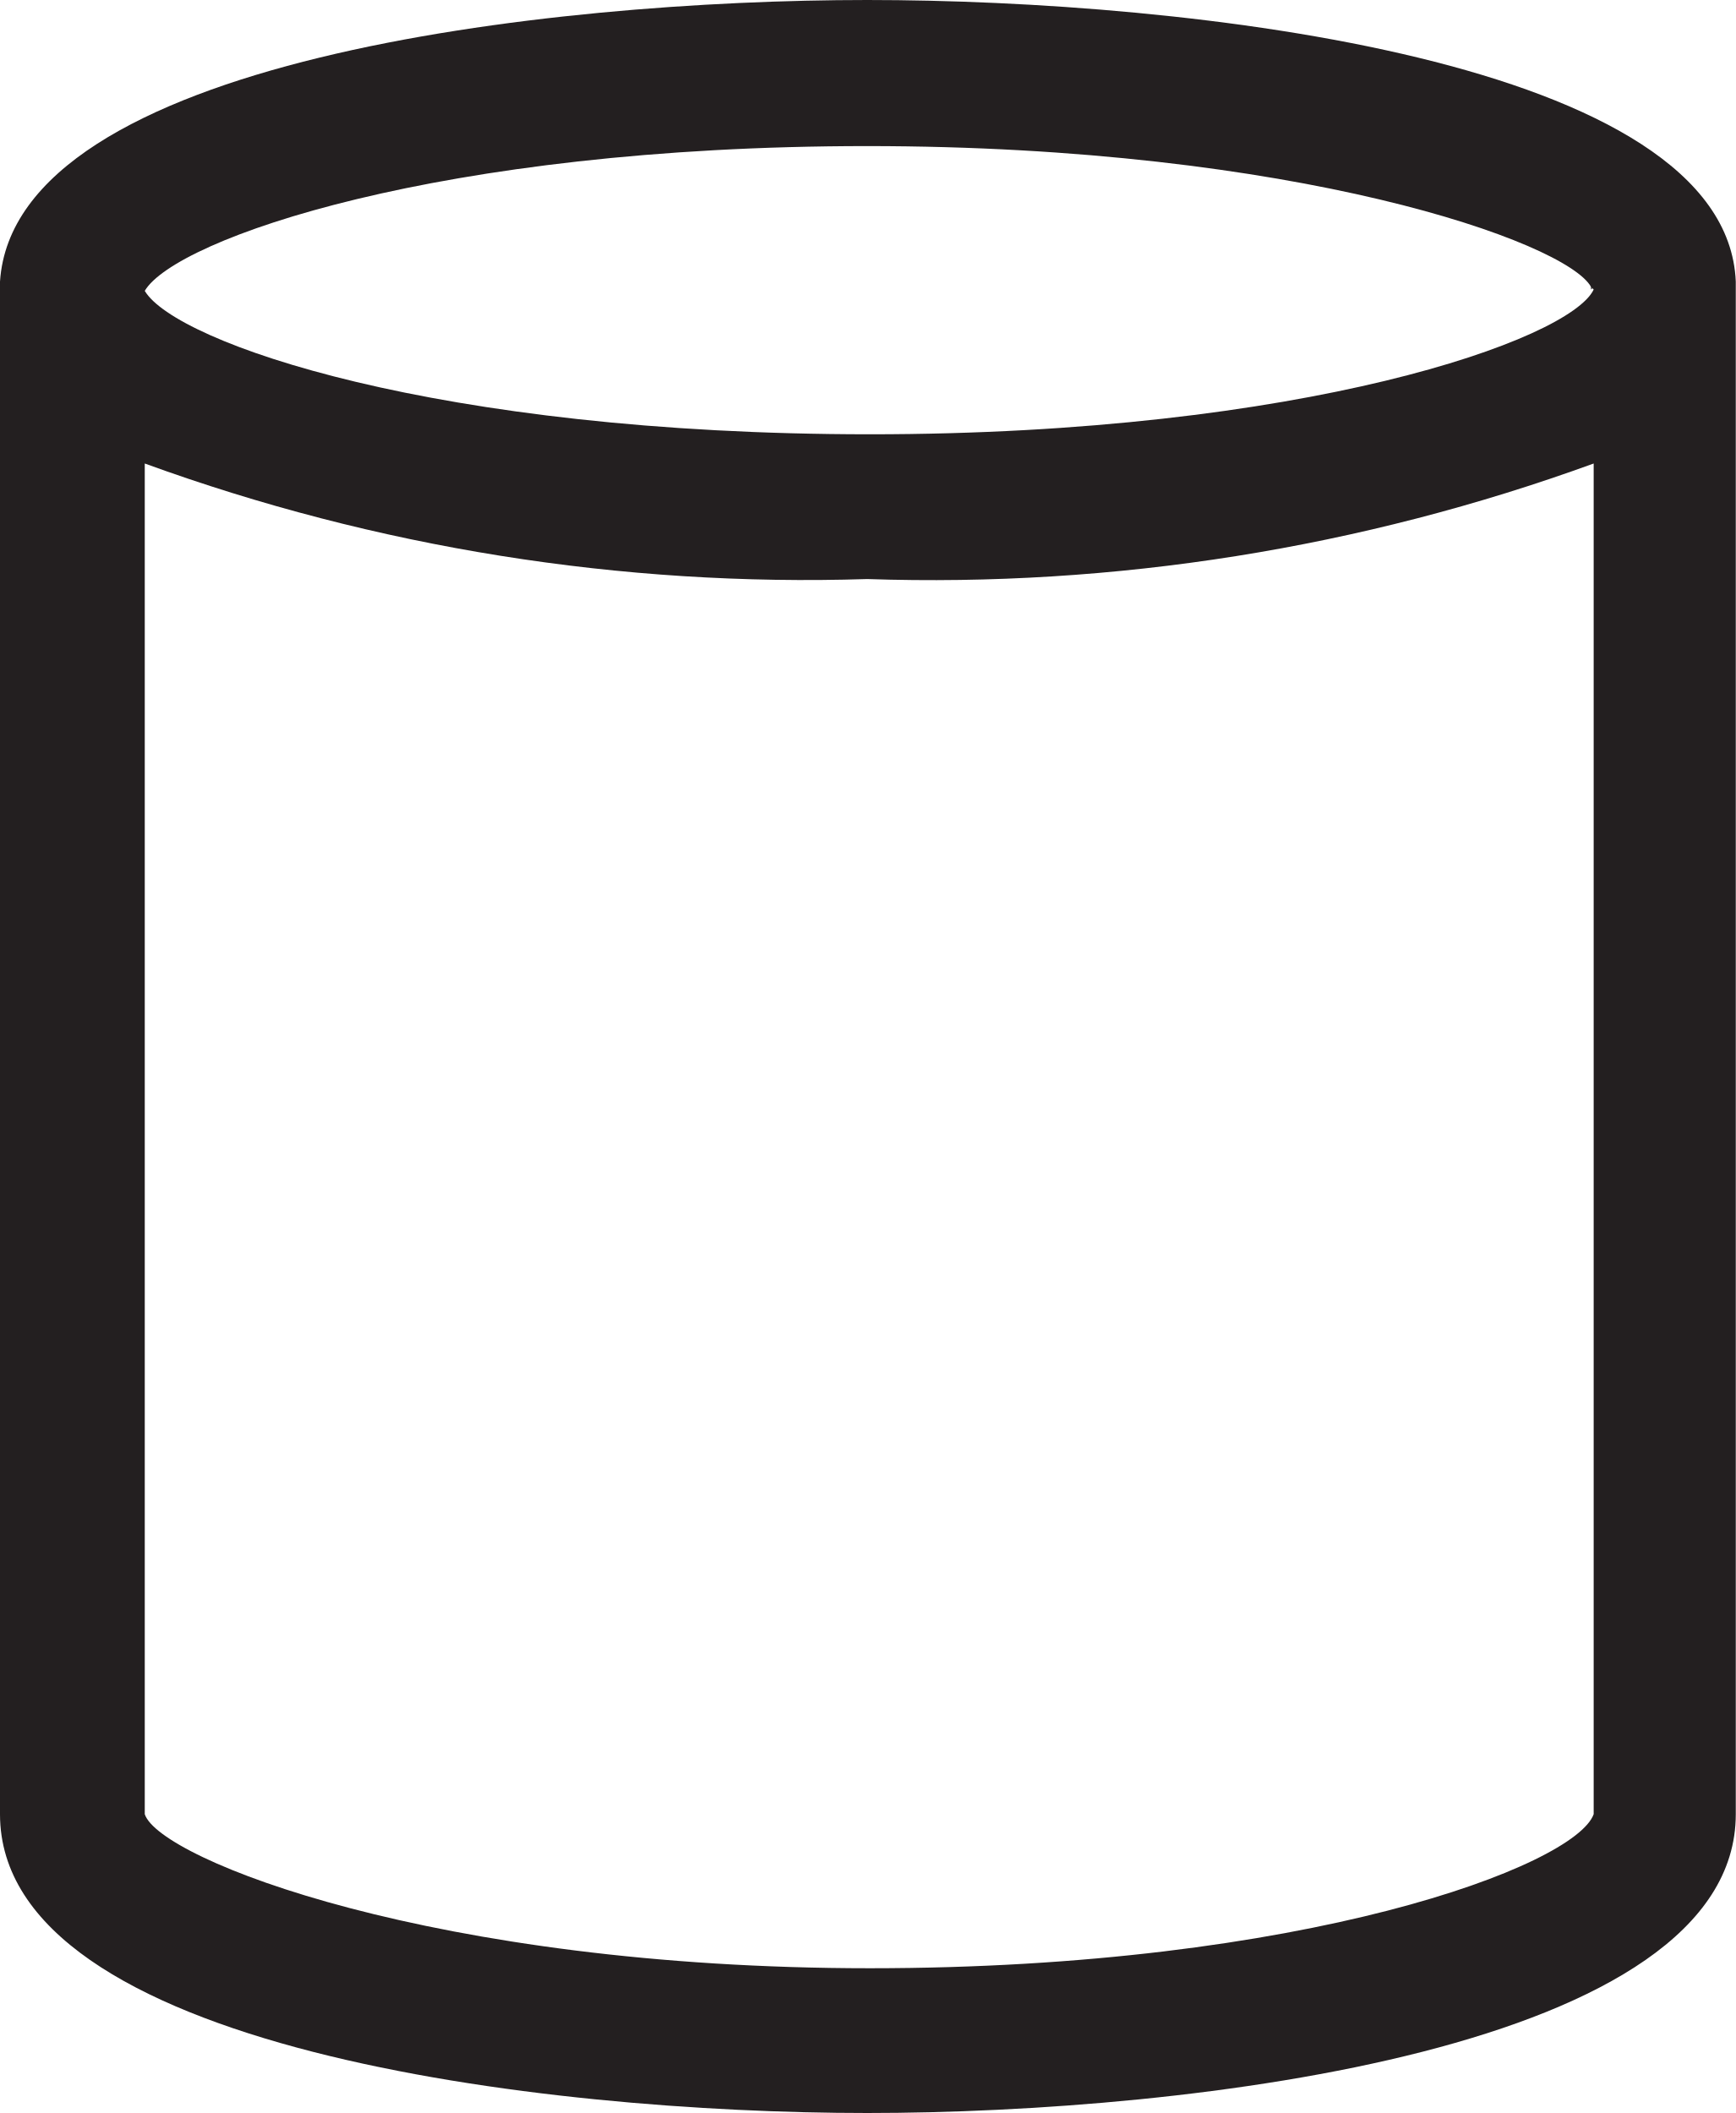
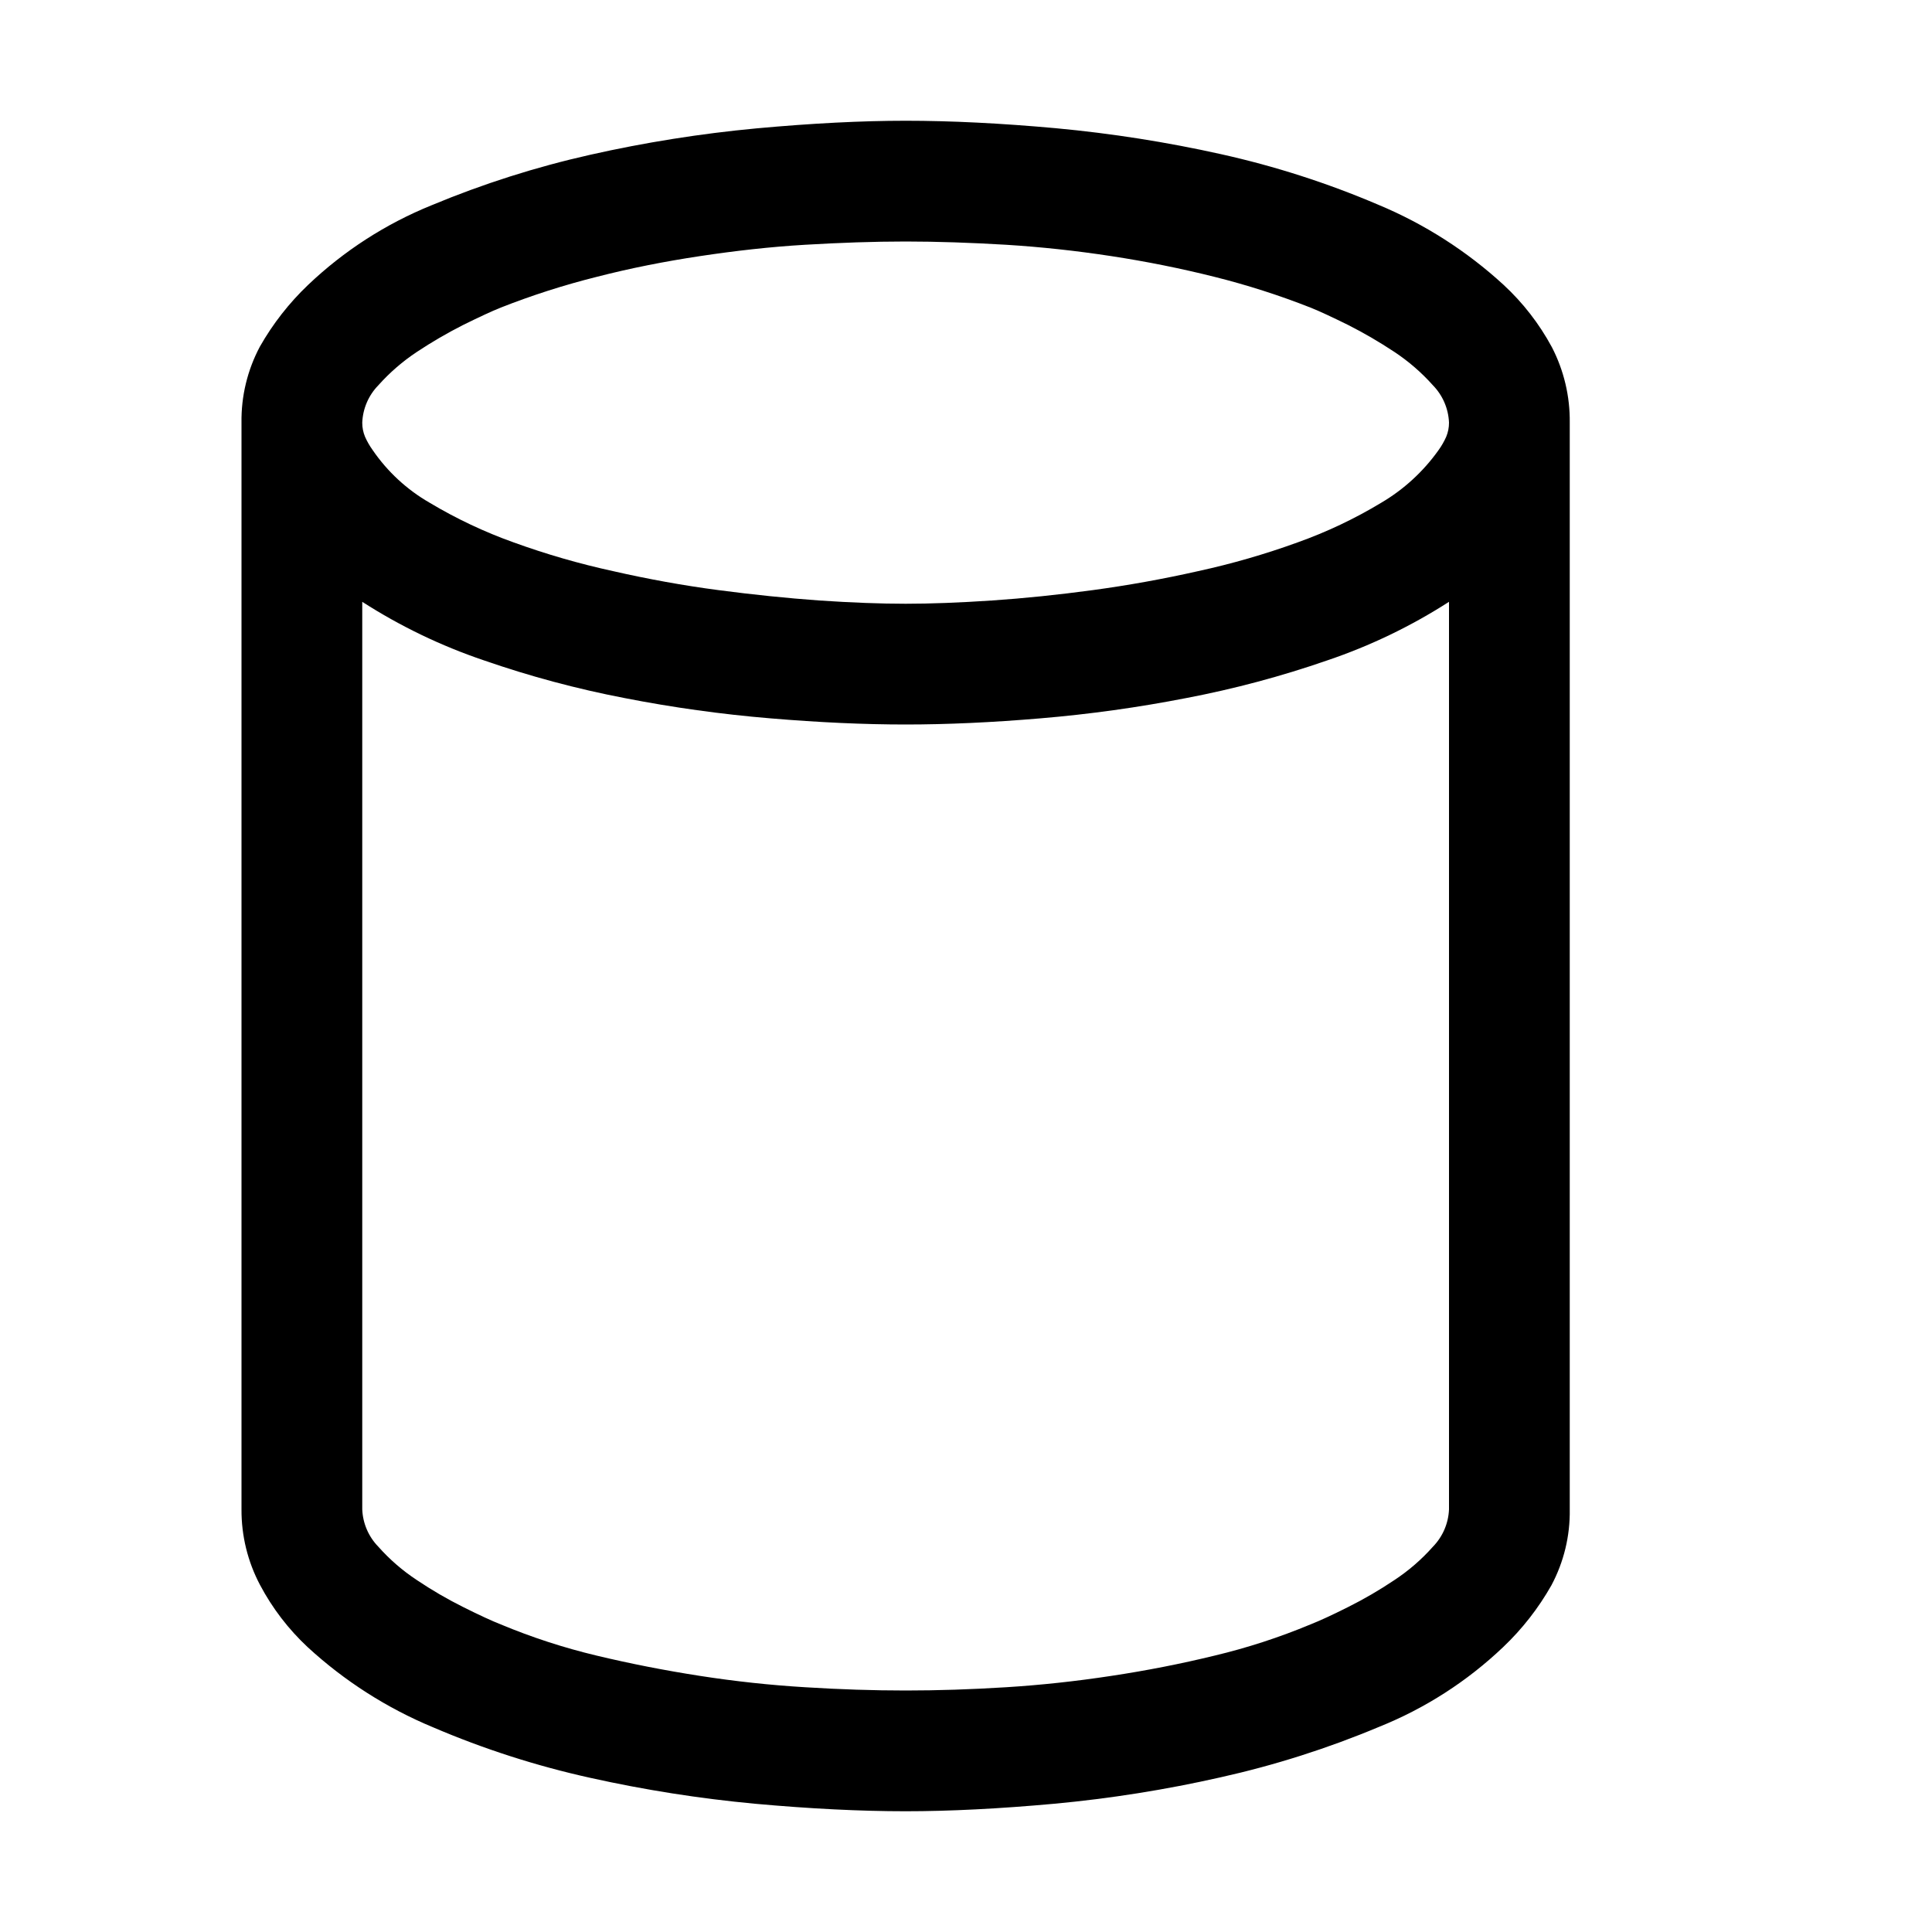
- <svg xmlns="http://www.w3.org/2000/svg" viewBox="0 0 13.07 15.91">
+ <svg xmlns="http://www.w3.org/2000/svg" id="Layer_1" data-name="Layer 1" viewBox="0 0 16 16">
  <defs>
-     <style>.cls-1{fill:#231f20;}</style>
+     <style>.cls-1{fill:none;}</style>
  </defs>
-   <g id="Layer_2" data-name="Layer 2">
-     <g id="Layer_1-2" data-name="Layer 1">
-       <path class="cls-1" d="M6.53,0C4.13,0,.11.45,0,2.12V13.66c0,1.77,4.1,2.25,6.53,2.25s6.54-.48,6.54-2.25V2.12C13,.45,8.94,0,6.53,0ZM12,13.66c-.14.39-2.18,1.16-5.45,1.16S1.2,14,1.09,13.66V3.49a14.55,14.55,0,0,0,5.44.87A14.57,14.57,0,0,0,12,3.49ZM12,2.18c-.18.38-2.19,1.09-5.45,1.09S1.32,2.58,1.09,2.19c.23-.39,2.22-1.09,5.44-1.09s5.26.72,5.45,1.06h0Z" />
-       <polygon class="cls-1" points="11.99 2.17 11.98 2.18 11.98 2.15 11.99 2.17" />
-     </g>
-   </g>
+   <path d="M7.5,1q.563,0,1.246.062a10.962,10.962,0,0,1,1.367.215,7.406,7.406,0,0,1,1.3.418,3.558,3.558,0,0,1,1.039.664,1.991,1.991,0,0,1,.4.516A1.327,1.327,0,0,1,13,3.5v9a1.292,1.292,0,0,1-.152.629,2.2,2.2,0,0,1-.4.512,3.24,3.24,0,0,1-1.027.66,7.741,7.741,0,0,1-1.313.418,10.706,10.706,0,0,1-1.379.219Q8.047,15,7.5,15q-.562,0-1.246-.062a10.962,10.962,0,0,1-1.367-.215,7.323,7.323,0,0,1-1.3-.418,3.538,3.538,0,0,1-1.039-.664,1.958,1.958,0,0,1-.395-.516A1.322,1.322,0,0,1,2,12.5v-9a1.3,1.3,0,0,1,.152-.629,2.217,2.217,0,0,1,.4-.512A3.257,3.257,0,0,1,3.574,1.7a7.924,7.924,0,0,1,1.313-.418,10.883,10.883,0,0,1,1.379-.219Q6.953,1,7.5,1Zm0,1c-.266,0-.543.01-.832.027s-.579.05-.871.094-.577.1-.856.172a6.4,6.4,0,0,0-.793.254c-.078.031-.182.08-.312.144a3.808,3.808,0,0,0-.383.223,1.645,1.645,0,0,0-.32.277A.47.47,0,0,0,3,3.5a.3.3,0,0,0,.023.117.618.618,0,0,0,.063.11,1.445,1.445,0,0,0,.473.437,3.925,3.925,0,0,0,.695.328,6.414,6.414,0,0,0,.824.238q.438.1.871.157t.836.086Q7.189,5,7.5,5t.715-.027q.4-.027.836-.086t.871-.157a6.414,6.414,0,0,0,.824-.238,3.827,3.827,0,0,0,.692-.328,1.542,1.542,0,0,0,.476-.437.618.618,0,0,0,.063-.11A.3.3,0,0,0,12,3.5a.47.47,0,0,0-.133-.309,1.645,1.645,0,0,0-.32-.277,3.808,3.808,0,0,0-.383-.223c-.13-.064-.234-.113-.312-.144a6.4,6.4,0,0,0-.793-.254q-.418-.105-.856-.172t-.871-.094C8.043,2.01,7.766,2,7.5,2Zm0,12q.4,0,.832-.027t.871-.094q.438-.066.856-.168a5.182,5.182,0,0,0,.793-.258q.117-.046.312-.144a3.461,3.461,0,0,0,.383-.223,1.612,1.612,0,0,0,.32-.277A.47.47,0,0,0,12,12.5V4.984a4.572,4.572,0,0,1-1.008.485,8.312,8.312,0,0,1-1.168.312,11.149,11.149,0,0,1-1.207.168Q8.015,6,7.5,6T6.379,5.949a11.047,11.047,0,0,1-1.207-.168,8.368,8.368,0,0,1-1.164-.312A4.572,4.572,0,0,1,3,4.984V12.5a.47.47,0,0,0,.133.309,1.612,1.612,0,0,0,.32.277,3.461,3.461,0,0,0,.383.223q.2.1.312.144a5.182,5.182,0,0,0,.793.258q.418.1.856.168t.871.094Q7.1,14,7.5,14Z" />
+   <rect class="cls-1" width="16" height="16" />
</svg>
